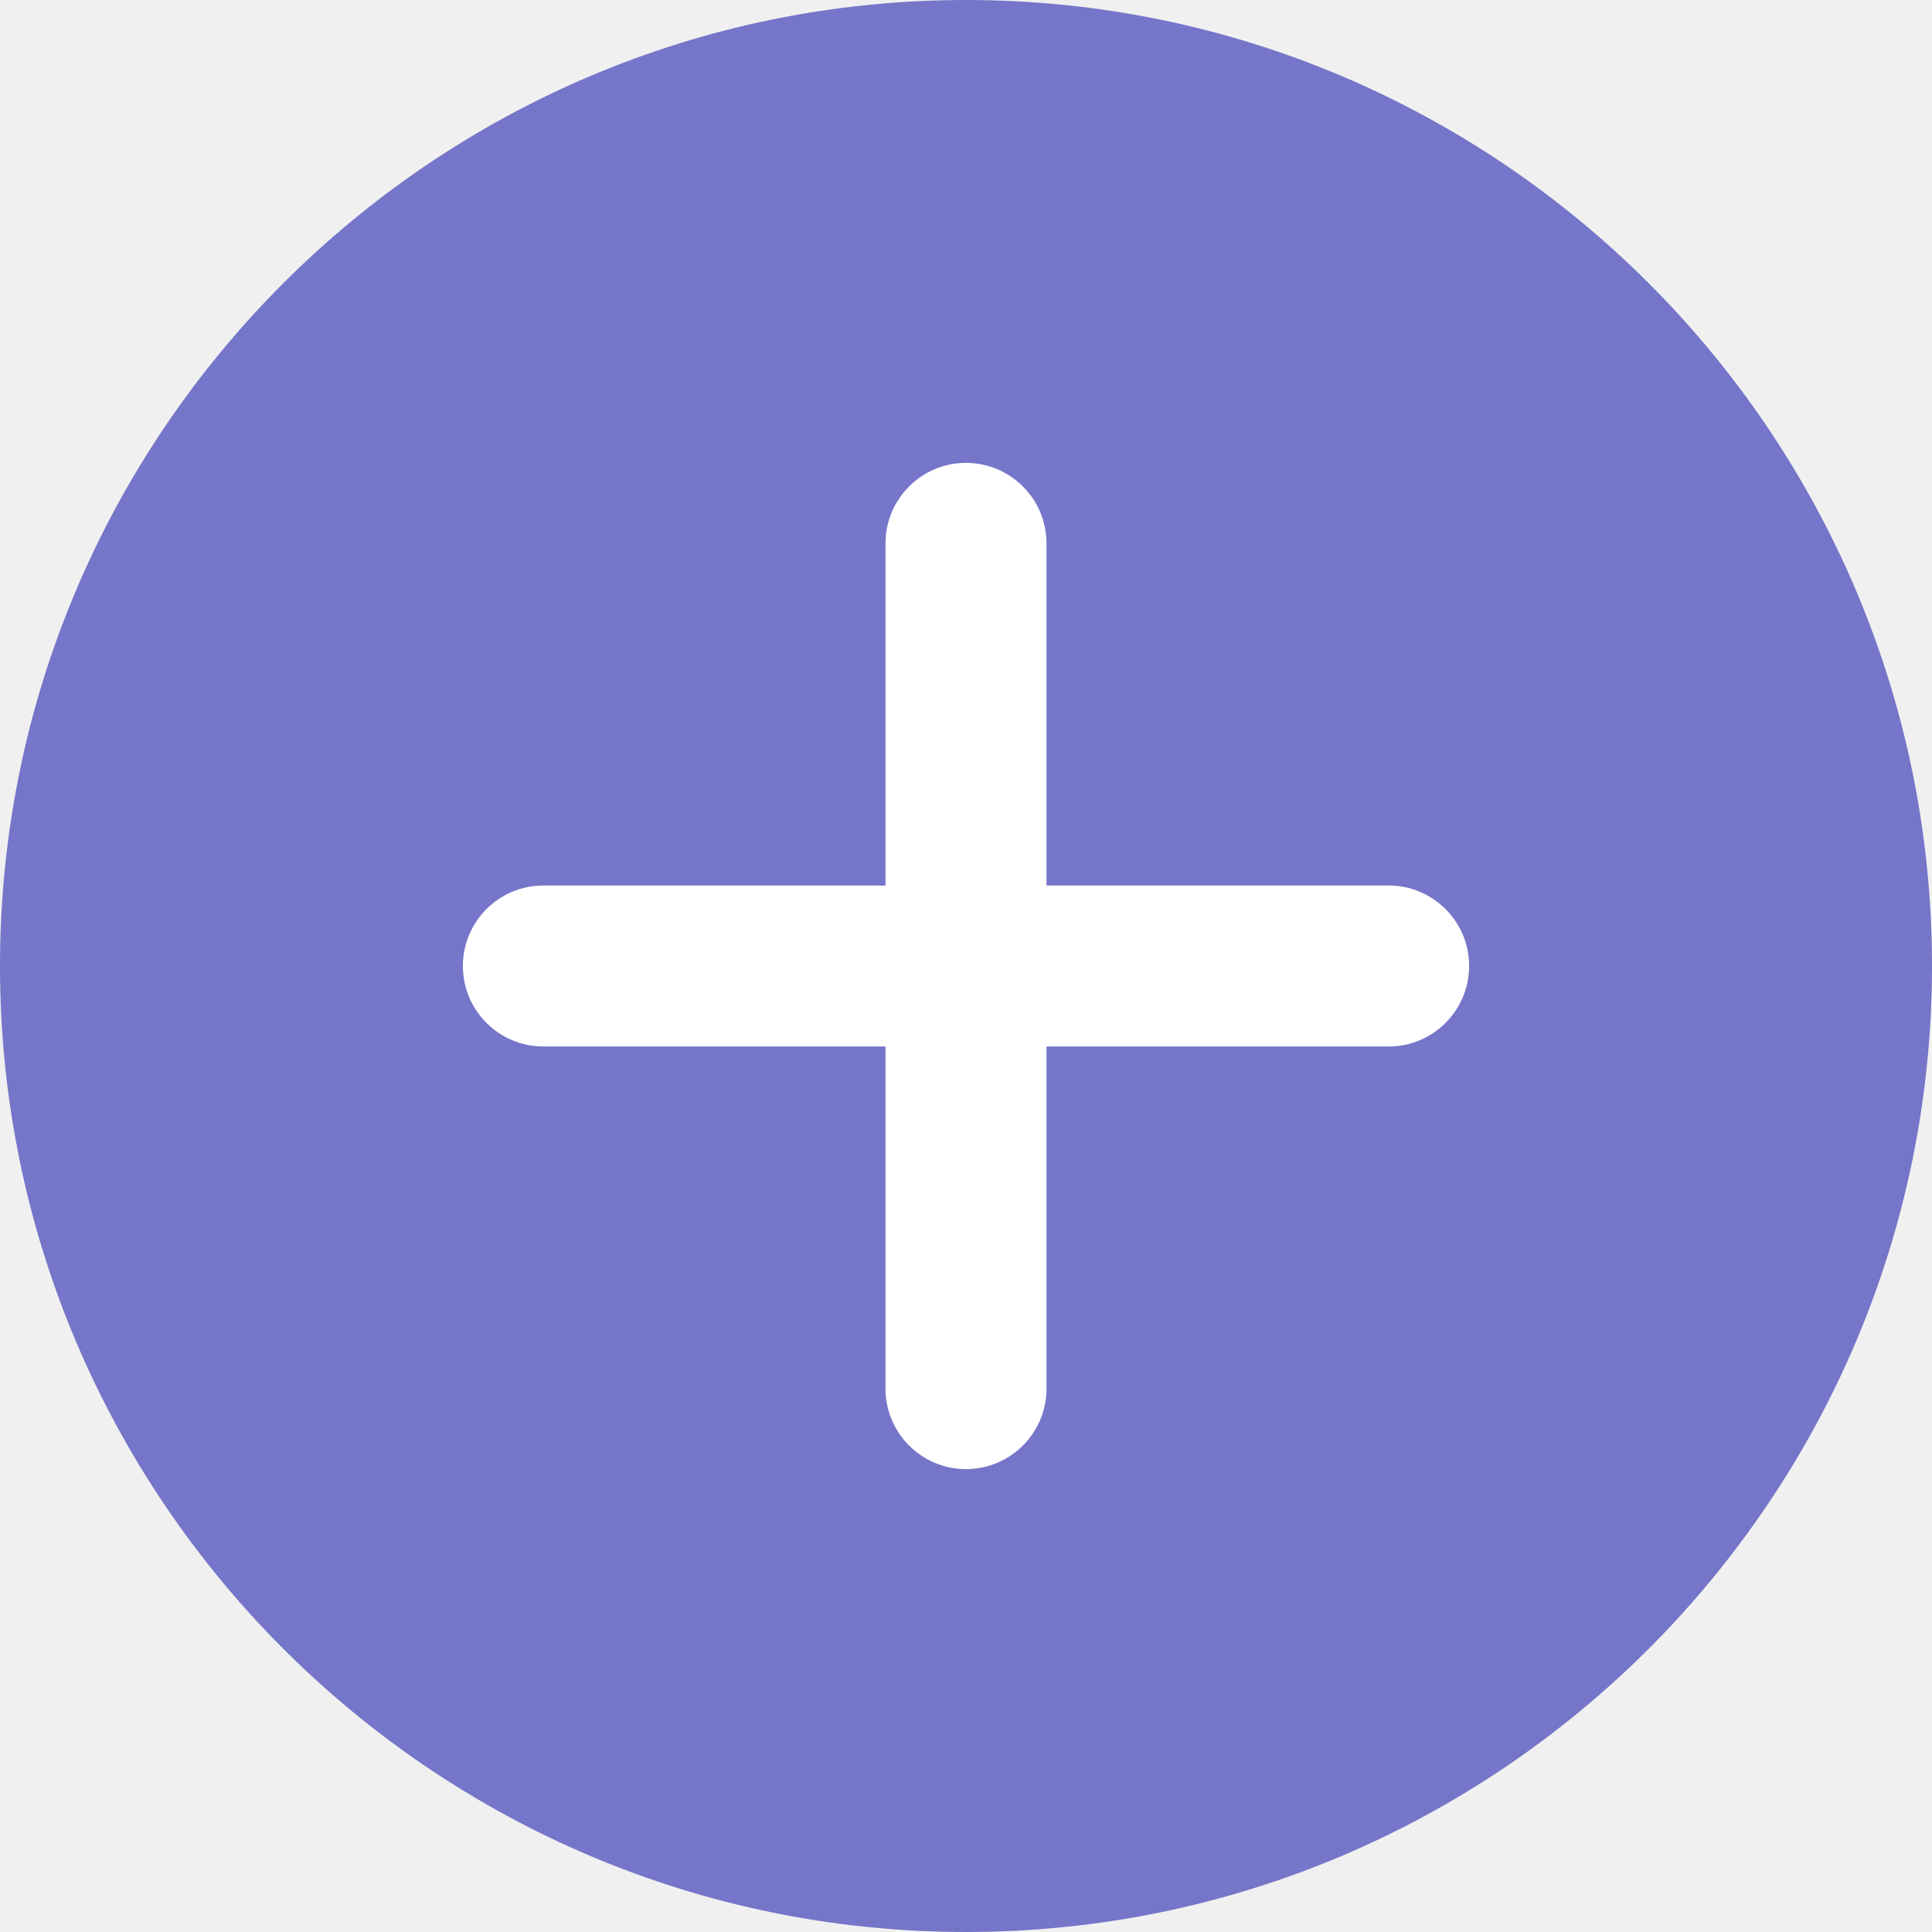
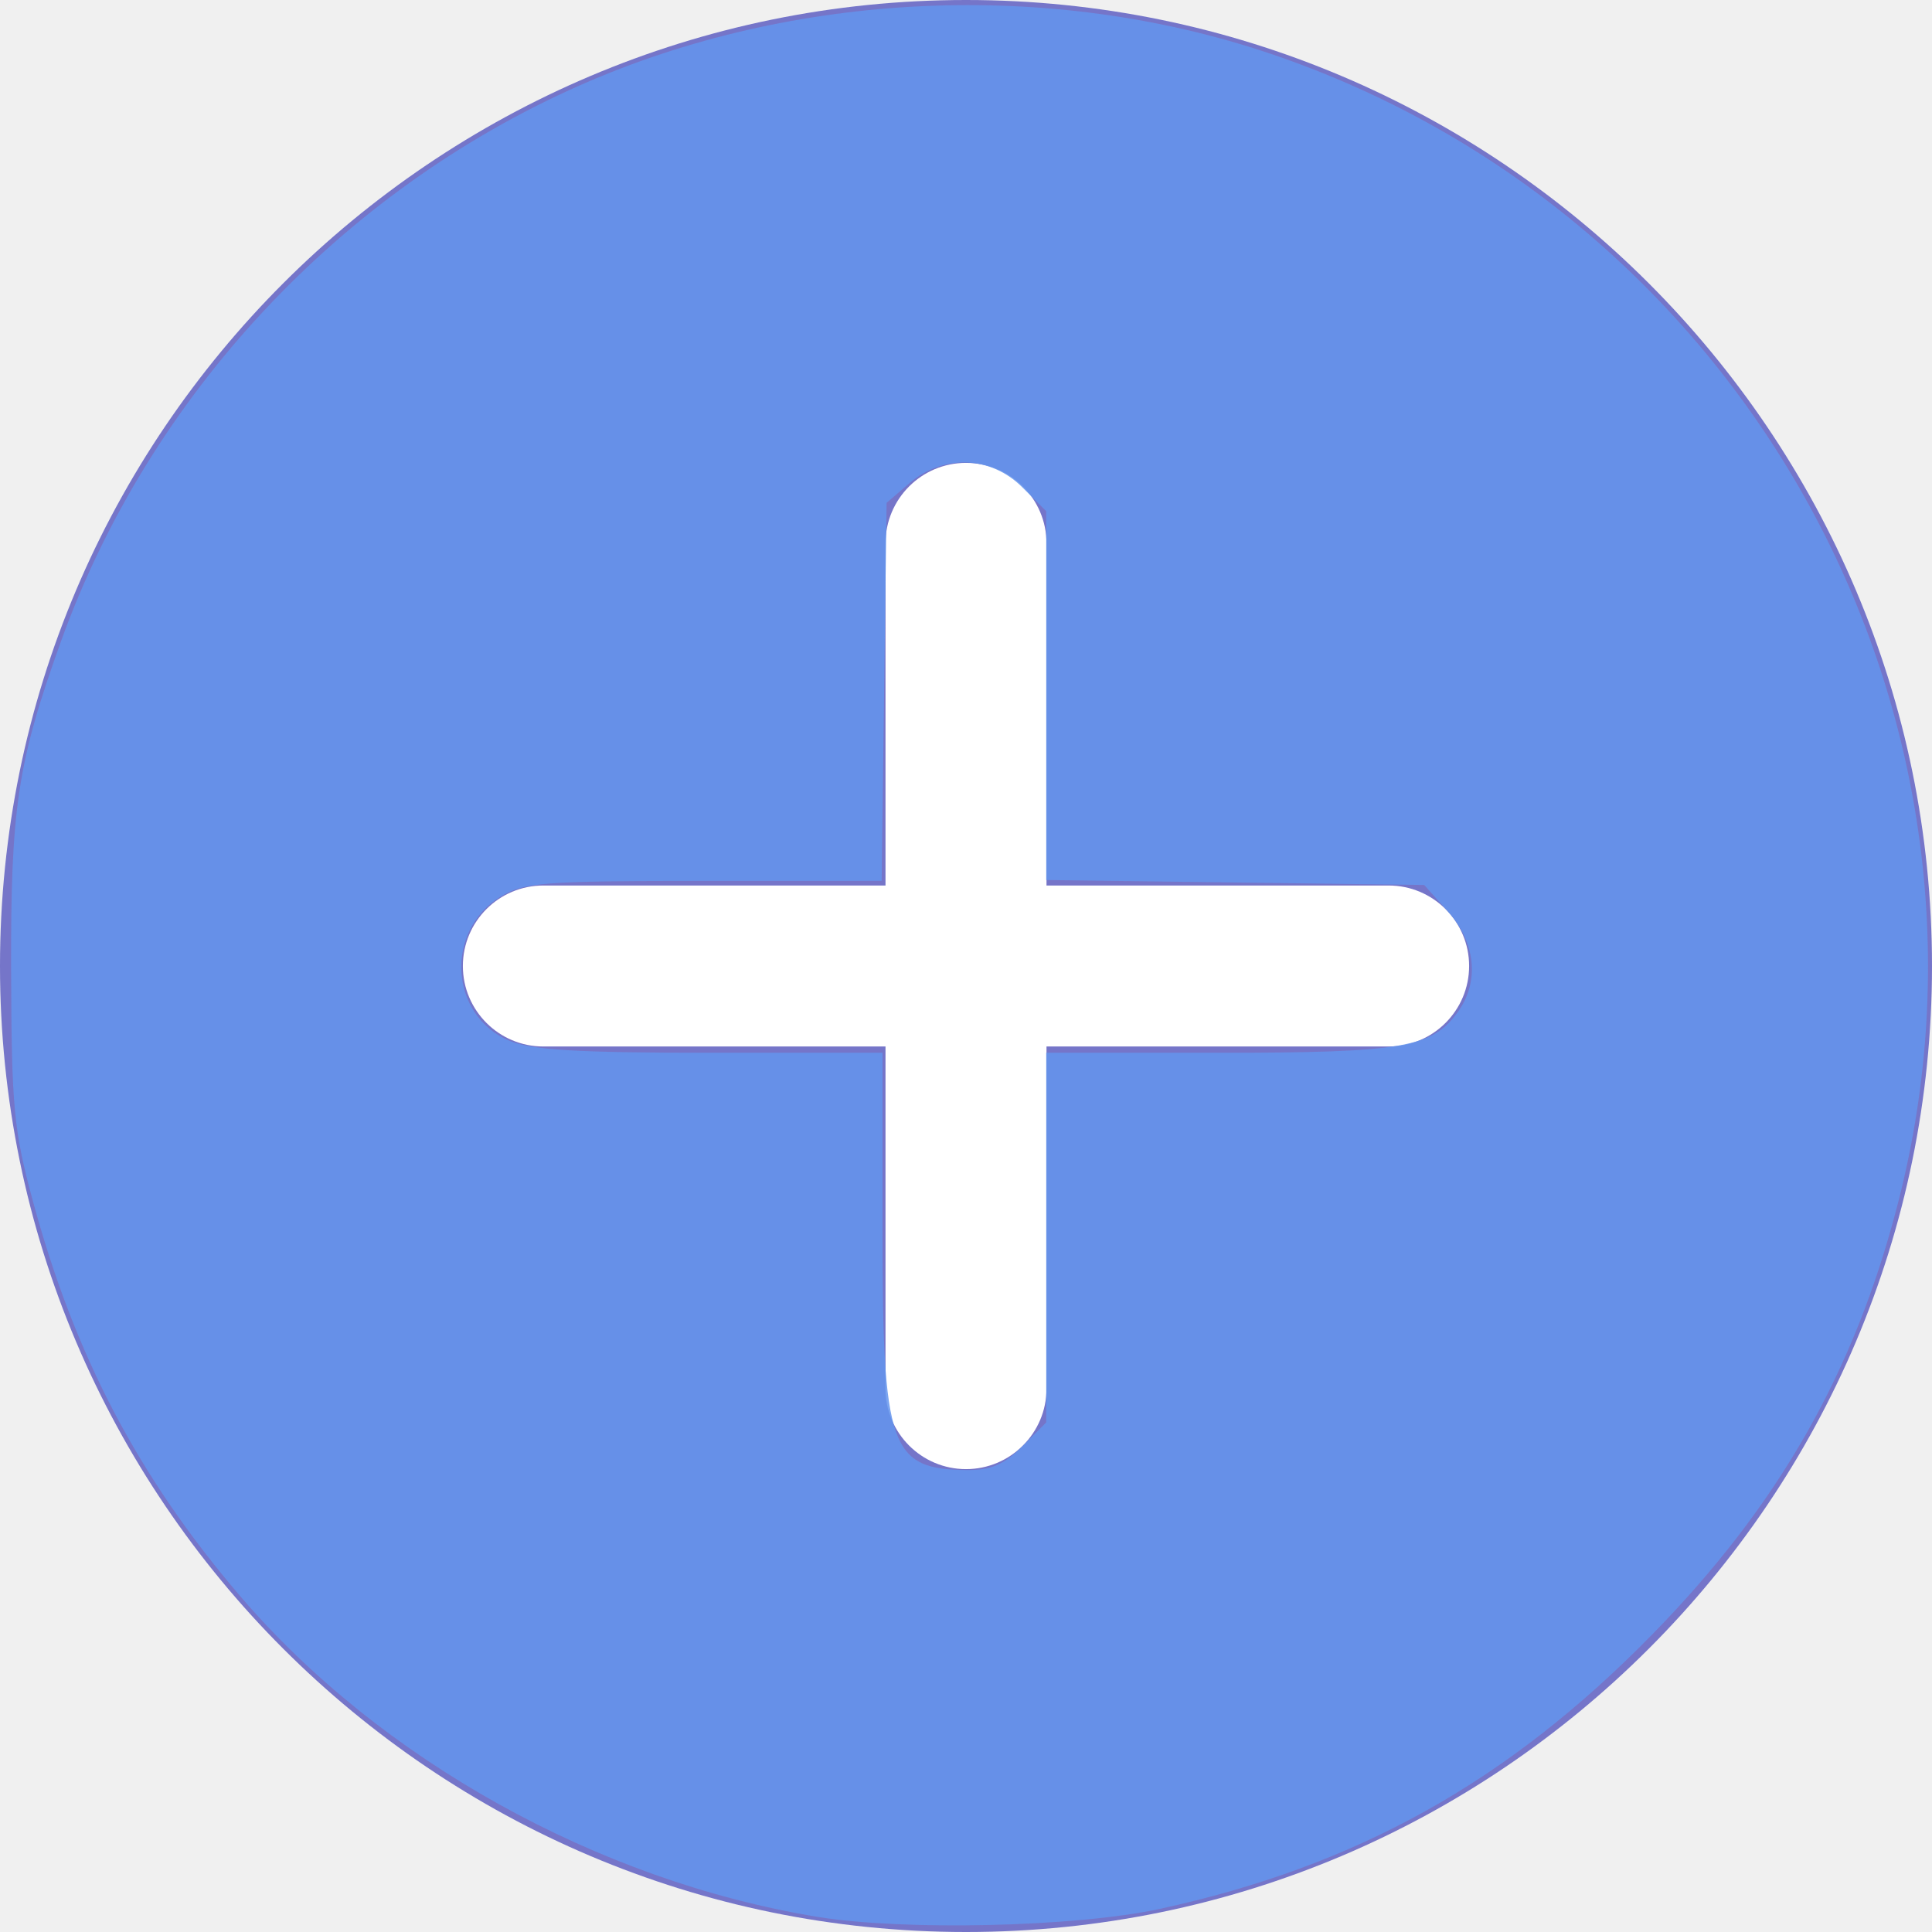
- <svg xmlns="http://www.w3.org/2000/svg" height="512px" viewBox="0 0 512 512" width="512px" class="">
-   <g>
-     <path d="m256 0c-141.164 0-256 114.836-256 256s114.836 256 256 256 256-114.836 256-256-114.836-256-256-256zm0 0" fill="#2196f3" data-original="#2196F3" class="active-path" style="fill:#7575C9" data-old_color="#2196f3" />
-     <path d="m368 277.332h-90.668v90.668c0 11.777-9.555 21.332-21.332 21.332s-21.332-9.555-21.332-21.332v-90.668h-90.668c-11.777 0-21.332-9.555-21.332-21.332s9.555-21.332 21.332-21.332h90.668v-90.668c0-11.777 9.555-21.332 21.332-21.332s21.332 9.555 21.332 21.332v90.668h90.668c11.777 0 21.332 9.555 21.332 21.332s-9.555 21.332-21.332 21.332zm0 0" fill="#fafafa" data-original="#FAFAFA" class="" style="fill:#FFFFFF" data-old_color="#fafafa" />
+ <svg xmlns="http://www.w3.org/2000/svg" height="512px" viewBox="0 0 512 512" width="512px" class="" version="1.1" id="svg8">
+   <defs id="defs12" />
+   <g id="g6">
+     <path d="m256 0c-141.164 0-256 114.836-256 256s114.836 256 256 256 256-114.836 256-256-114.836-256-256-256zm0 0" fill="#2196f3" data-original="#2196F3" class="active-path" style="fill:#7575C9" data-old_color="#2196f3" id="path2" />
+     <path d="m368 277.332h-90.668v90.668c0 11.777-9.555 21.332-21.332 21.332s-21.332-9.555-21.332-21.332v-90.668h-90.668c-11.777 0-21.332-9.555-21.332-21.332s9.555-21.332 21.332-21.332h90.668v-90.668c0-11.777 9.555-21.332 21.332-21.332s21.332 9.555 21.332 21.332v90.668h90.668c11.777 0 21.332 9.555 21.332 21.332s-9.555 21.332-21.332 21.332zm0 0" fill="#fafafa" data-original="#FAFAFA" class="" style="fill:#FFFFFF" data-old_color="#fafafa" id="path4" />
  </g>
+   <path style="opacity:0.85;fill:#6495ed;fill-opacity:1;stroke:none;stroke-width:2.181;stroke-miterlimit:4;stroke-dasharray:0, 23.995;stroke-dashoffset:0" d="M 216.515,507.965 C 158.399,498.395 100.62,466.246 63.52,422.835 36.624,391.364 19.784,359.228 8.693,318.207 3.636,299.503 3.064,293.445 2.949,257.302 2.811,214.162 4.638,202.05 16.099,170.135 39.514,104.93 90.184,50.633 153.827,22.549 210.406,-2.418 278.288,-5.501 336.702,14.244 463.242,57.018 536.02,190.284 503.003,318.764 c -11.537,44.893 -31.653,80.202 -65.2,114.438 -38.26,39.047 -78.303,61.352 -130.478,72.679 -22.147,4.808 -67.89,5.858 -90.811,2.084 z m 54.404,-124.666 6.342,-6.342 v -48.98 -48.98 h 45.629 c 49.021,0 56.825,-1.361 63.647,-11.101 5.56,-7.938 4.476,-18.152 -2.789,-26.288 l -6.327,-7.085 -50.08,-0.656 -50.08,-0.656 V 184.343 135.476 l -6.342,-6.342 c -8.32,-8.32 -20.942,-8.789 -29.876,-1.109 l -6.087,5.232 -0.656,50.09 -0.656,50.09 -47.073,0.009 c -42.583,0.007 -47.724,0.405 -53.9,4.171 -14.919,9.097 -13.543,31.568 2.34,38.204 5.856,2.446 18.078,3.176 53.231,3.176 h 45.629 v 46.752 c 0,57.994 1.99,63.664 22.404,63.826 6.336,0.05 9.804,-1.436 14.644,-6.276 z" id="path4524" />
</svg>
